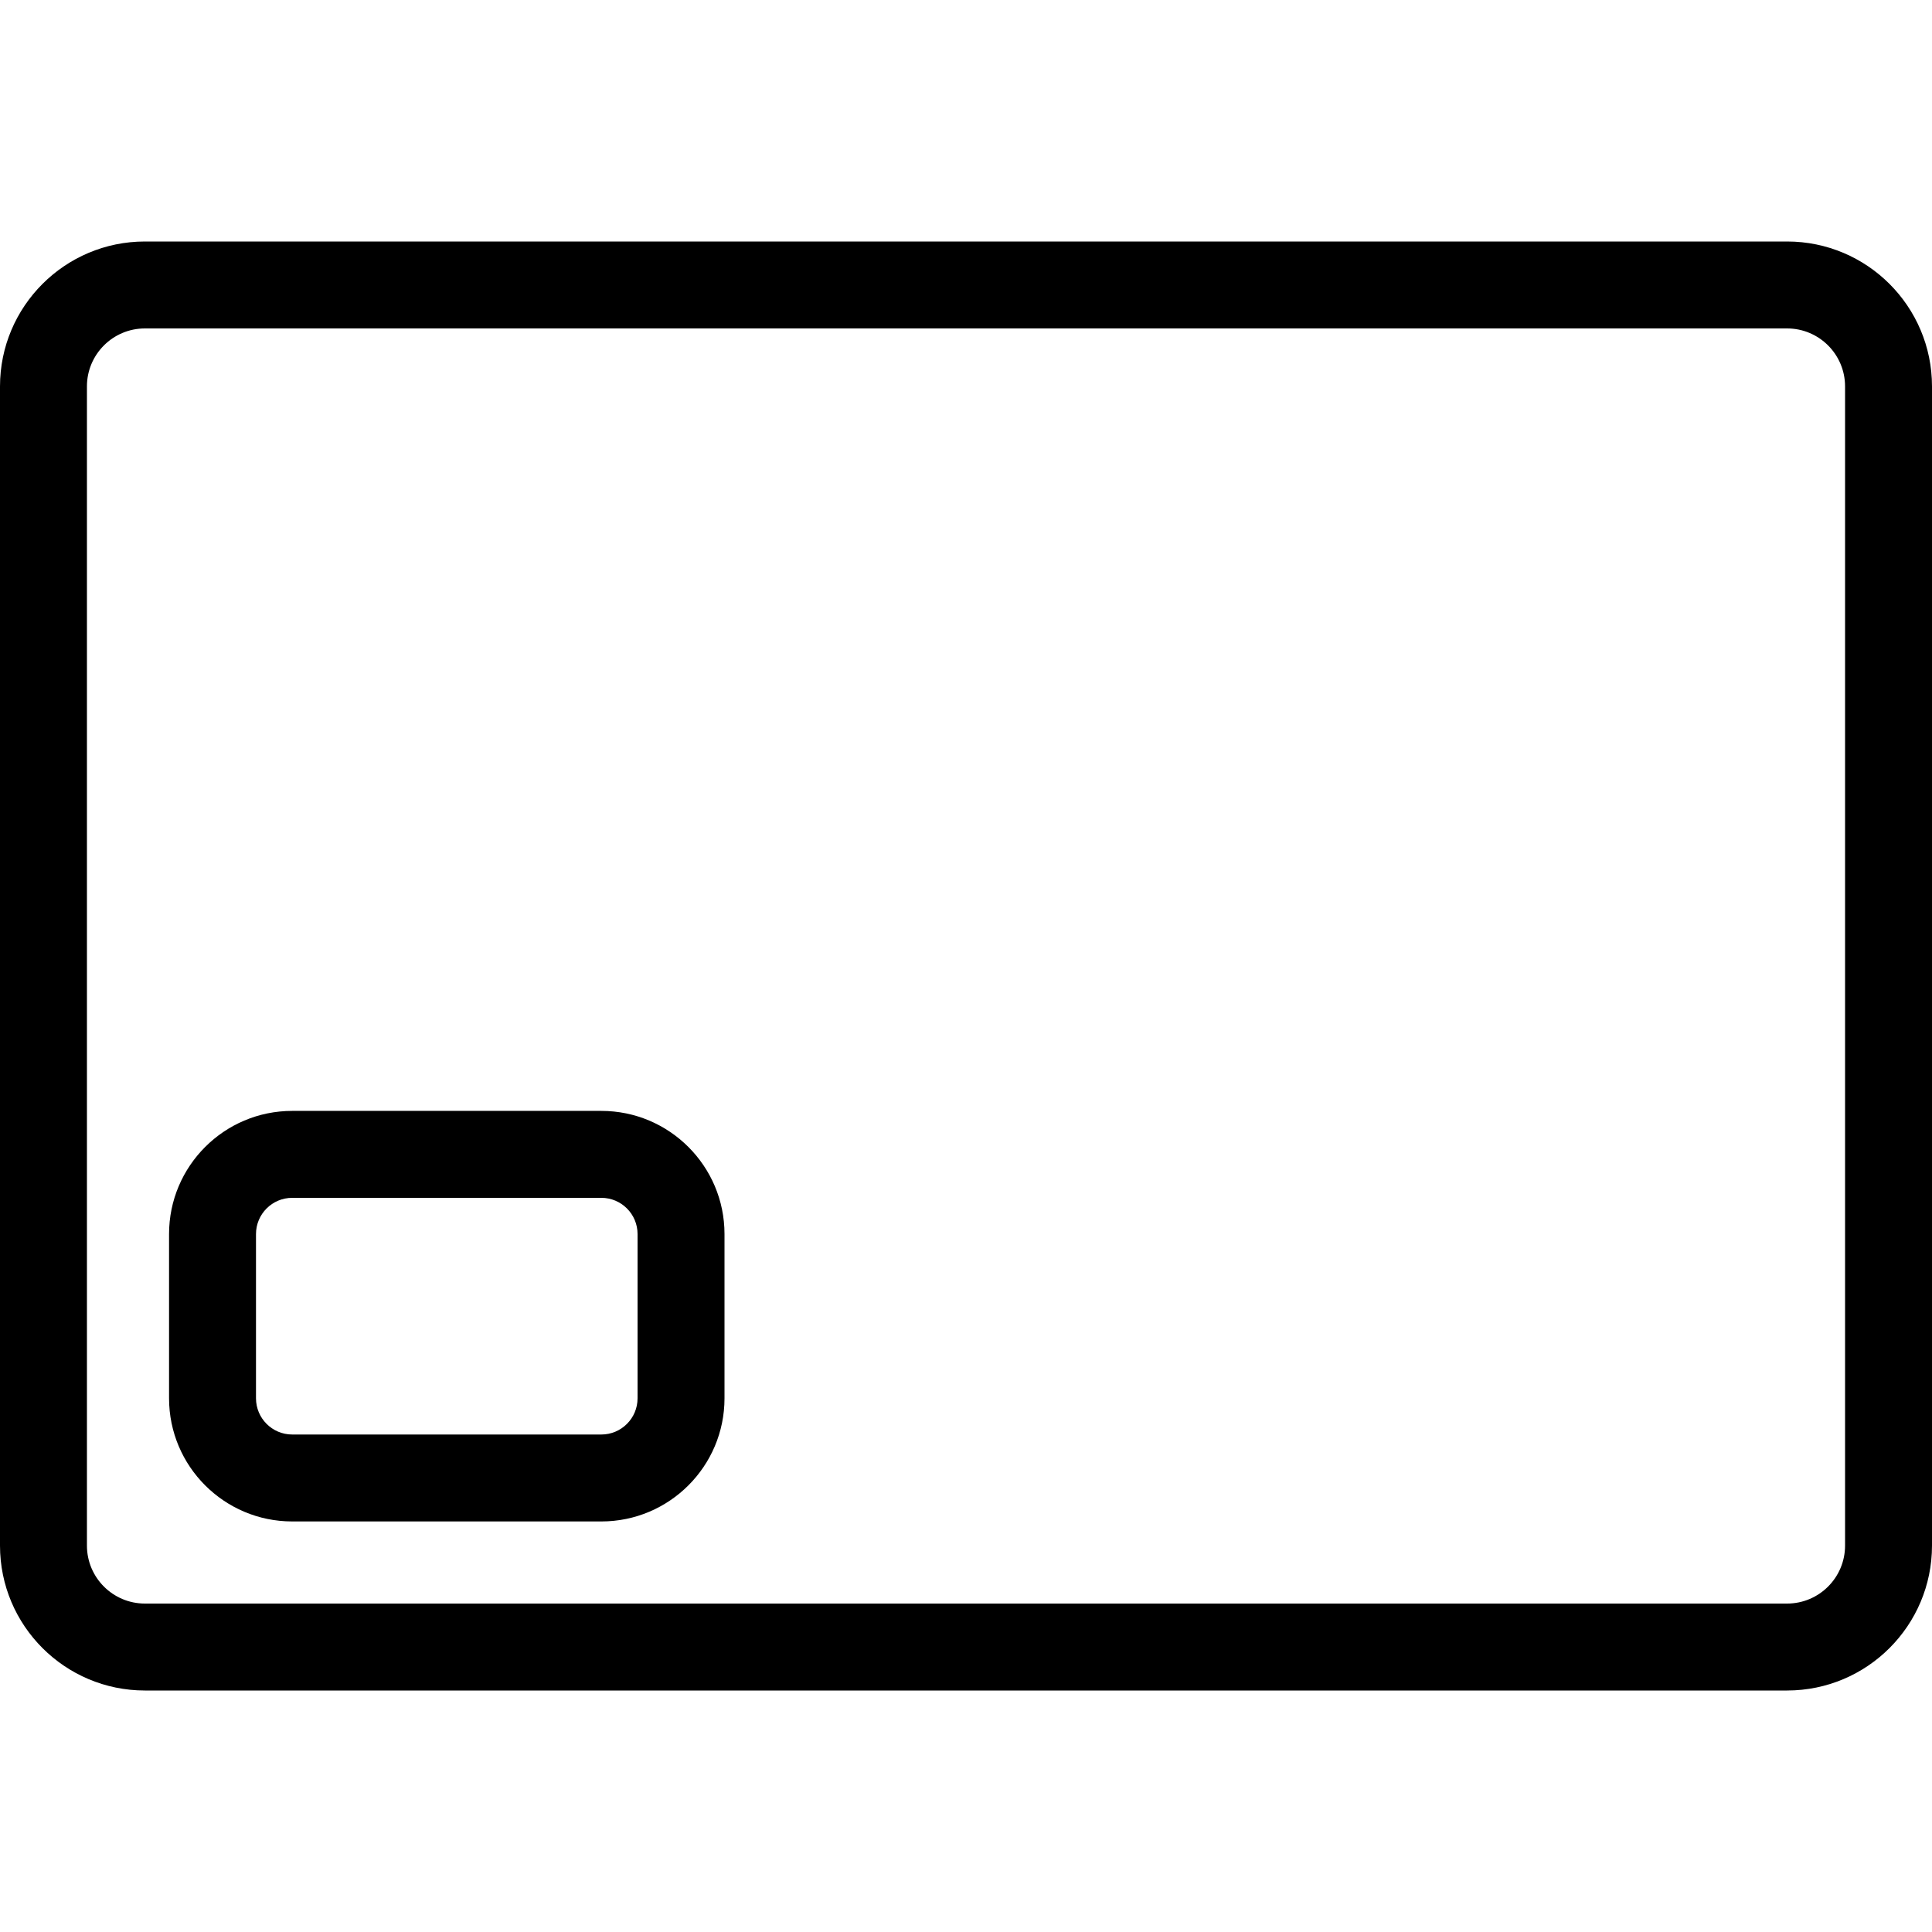
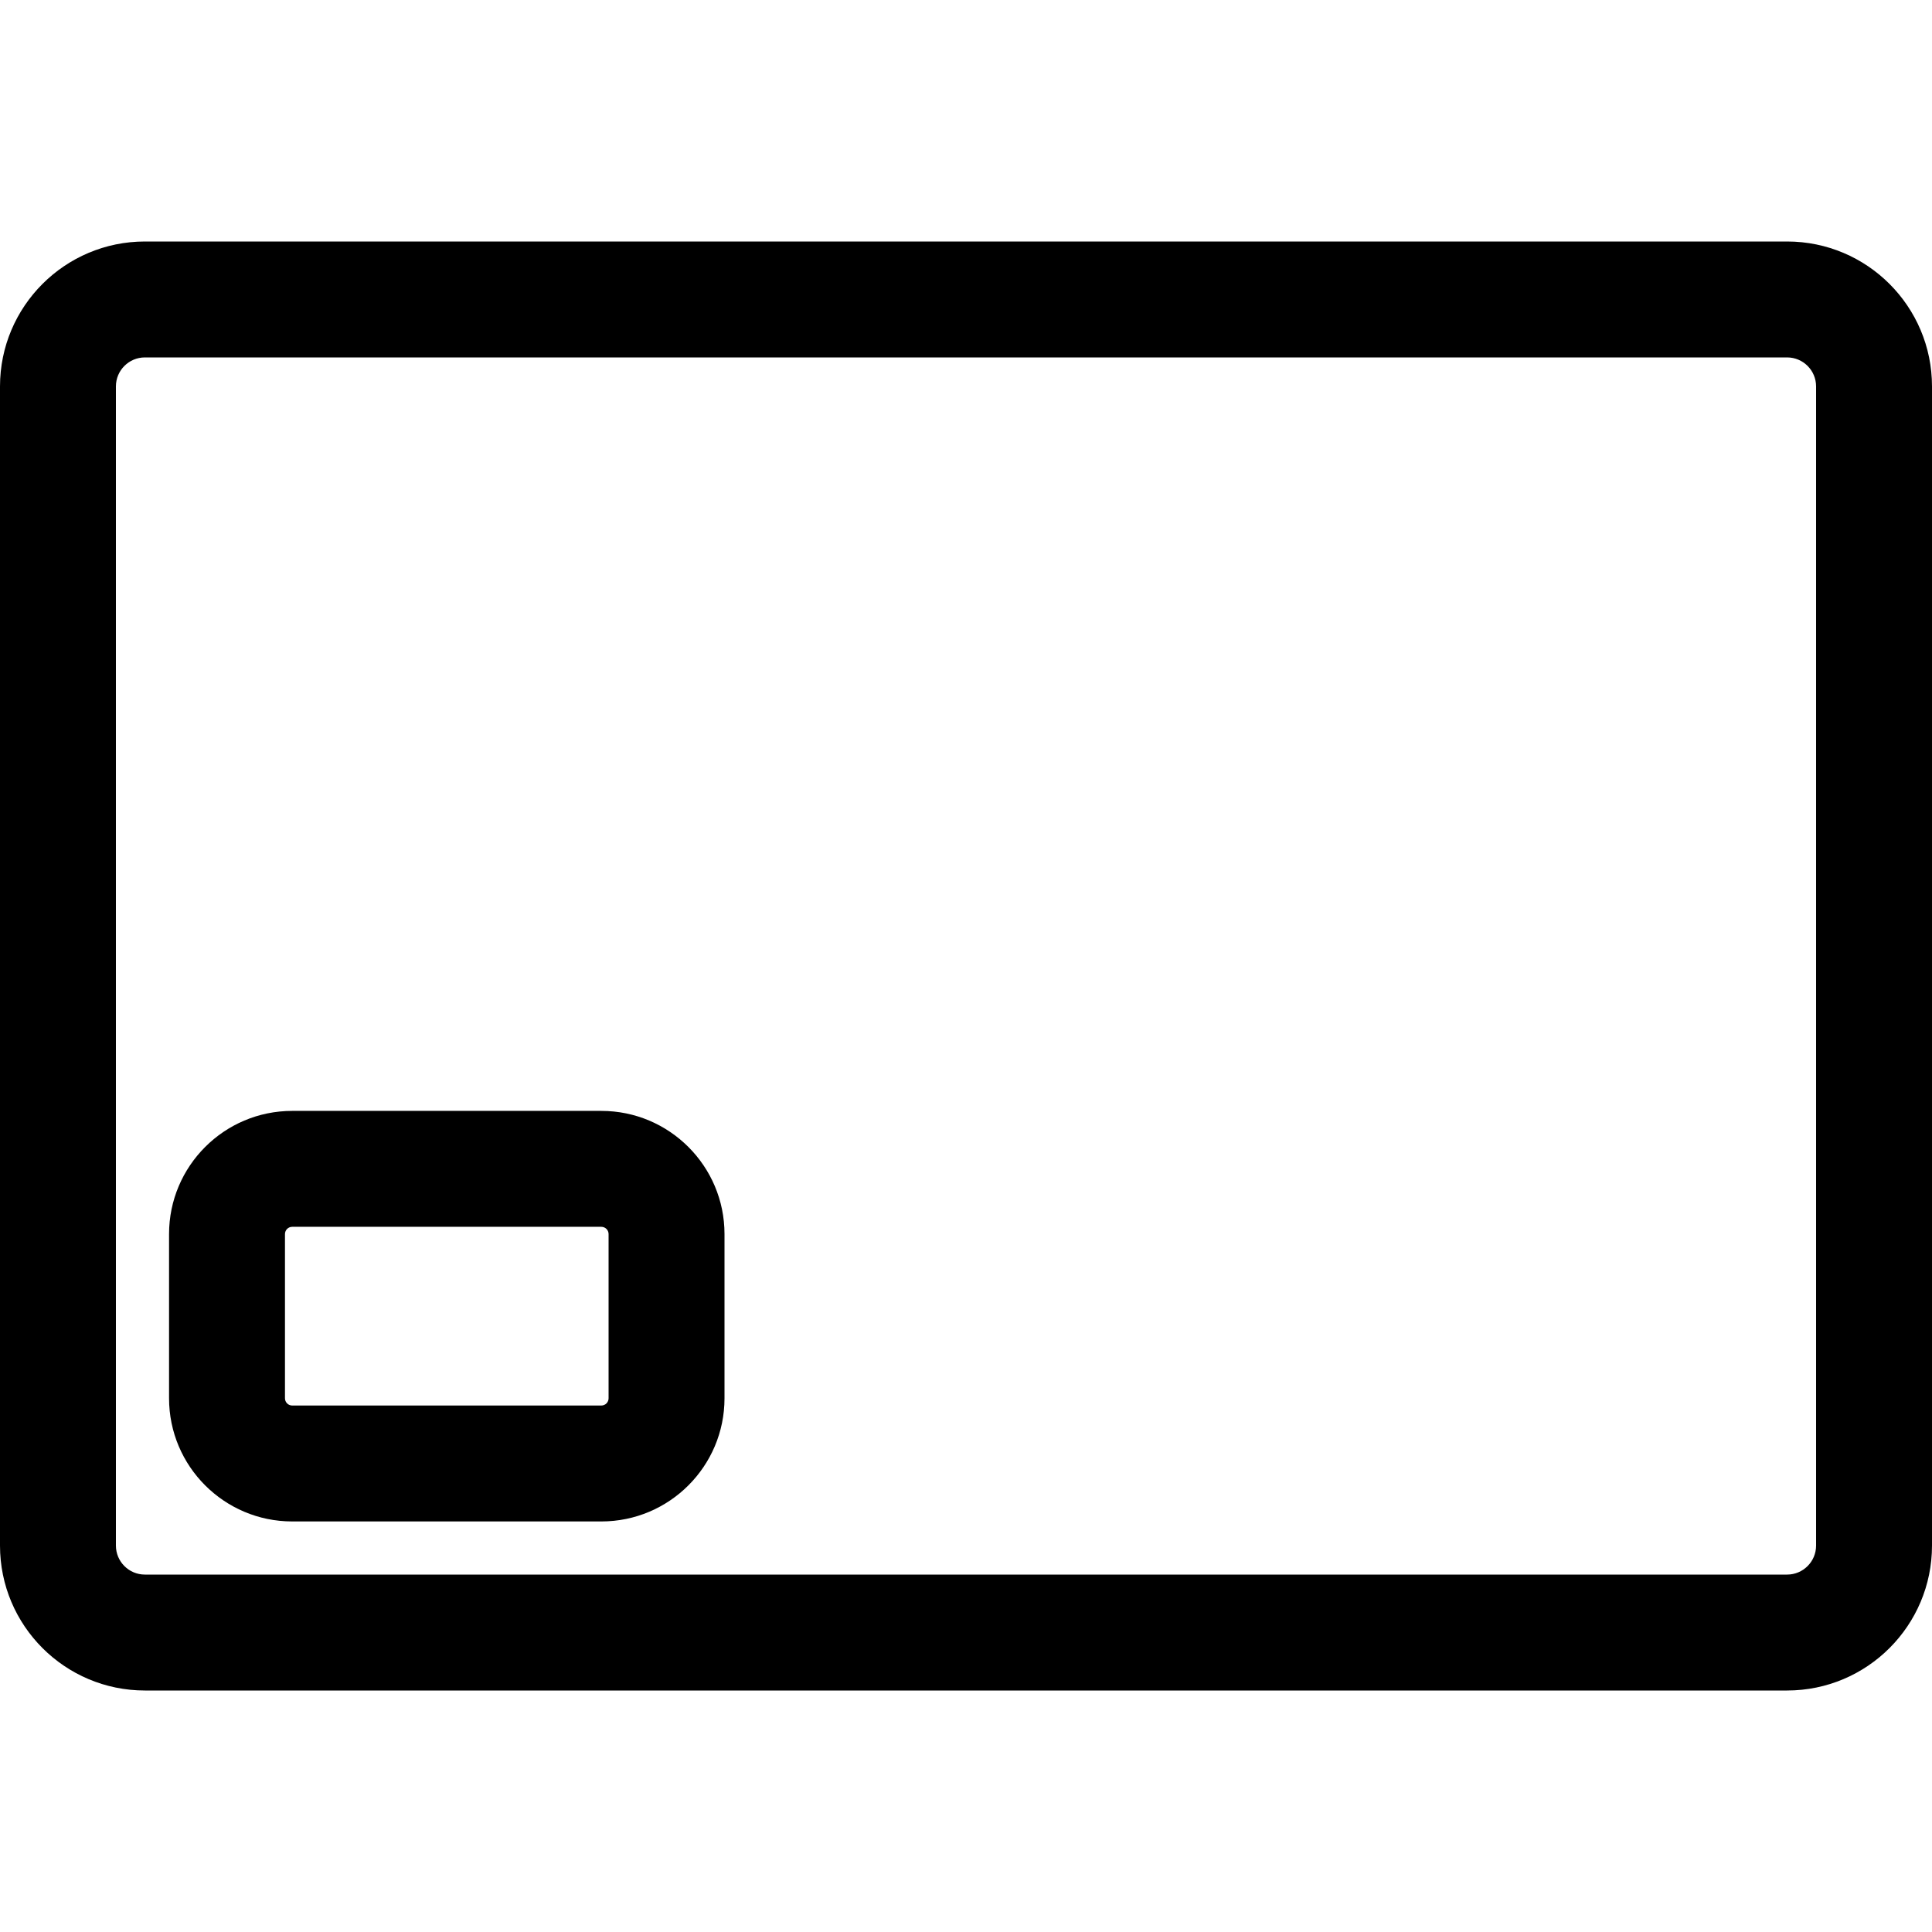
<svg xmlns="http://www.w3.org/2000/svg" width="100%" height="100%" viewBox="0 0 800 800" version="1.1" xml:space="preserve" style="fill-rule:evenodd;clip-rule:evenodd;stroke-linejoin:round;stroke-miterlimit:2;">
  <g transform="matrix(2.13889,0,0,2.15217,-247.378,-71.1388)">
    <g transform="matrix(1,0,0,1,0,0.000375802)">
-       <path d="M489.683,107.398L489.683,330.428C489.683,345.815 477.114,358.307 461.631,358.307L143.709,358.307C128.227,358.307 115.657,345.815 115.657,330.428L115.657,107.398C115.657,92.011 128.227,79.519 143.709,79.519L461.631,79.519C477.114,79.519 489.683,92.011 489.683,107.398ZM472.852,107.398C472.852,101.243 467.824,96.246 461.631,96.246L143.709,96.246C137.516,96.246 132.488,101.243 132.488,107.398L132.488,330.428C132.488,336.583 137.516,341.58 143.709,341.58L461.631,341.58C467.824,341.58 472.852,336.583 472.852,330.428L472.852,107.398Z" />
+       <path d="M489.683,107.398L489.683,330.428C489.683,345.815 477.114,358.307 461.631,358.307L143.709,358.307C128.227,358.307 115.657,345.815 115.657,330.428L115.657,107.398C115.657,92.011 128.227,79.519 143.709,79.519L461.631,79.519C477.114,79.519 489.683,92.011 489.683,107.398ZM467.242,107.398C467.242,104.32 464.728,101.822 461.631,101.822L143.709,101.822C140.612,101.822 138.098,104.32 138.098,107.398L138.098,330.428C138.098,333.506 140.612,336.004 143.709,336.004L461.631,336.004C464.728,336.004 467.242,333.506 467.242,330.428L467.242,107.398Z" />
    </g>
    <g transform="matrix(0.517445,0,0,0.483484,148.385,-61.0054)">
-       <path d="M207.814,685.636L207.814,750.987C207.814,778.038 187.166,800 161.733,800L46.08,800C20.648,800 -0,778.038 -0,750.987L-0,685.636C-0,658.585 20.648,636.623 46.08,636.623L161.733,636.623C187.166,636.623 207.814,658.585 207.814,685.636ZM175.286,685.636C175.286,677.68 169.213,671.221 161.733,671.221L46.08,671.221C38.6,671.221 32.527,677.68 32.527,685.636L32.527,750.987C32.527,758.943 38.6,765.403 46.08,765.403L161.733,765.403C169.213,765.403 175.286,758.943 175.286,750.987L175.286,685.636Z" />
+       <path d="M207.814,685.636L207.814,750.987C207.814,778.038 187.166,800 161.733,800L46.08,800C20.648,800 0,778.038 0,750.987L0,685.636C0,658.585 20.648,636.623 46.08,636.623L161.733,636.623C187.166,636.623 207.814,658.585 207.814,685.636ZM164.444,685.636C164.444,684.045 163.229,682.753 161.733,682.753L46.08,682.753C44.584,682.753 43.369,684.045 43.369,685.636L43.369,750.987C43.369,752.578 44.584,753.871 46.08,753.871L161.733,753.871C163.229,753.871 164.444,752.578 164.444,750.987L164.444,685.636Z" />
    </g>
  </g>
</svg>
